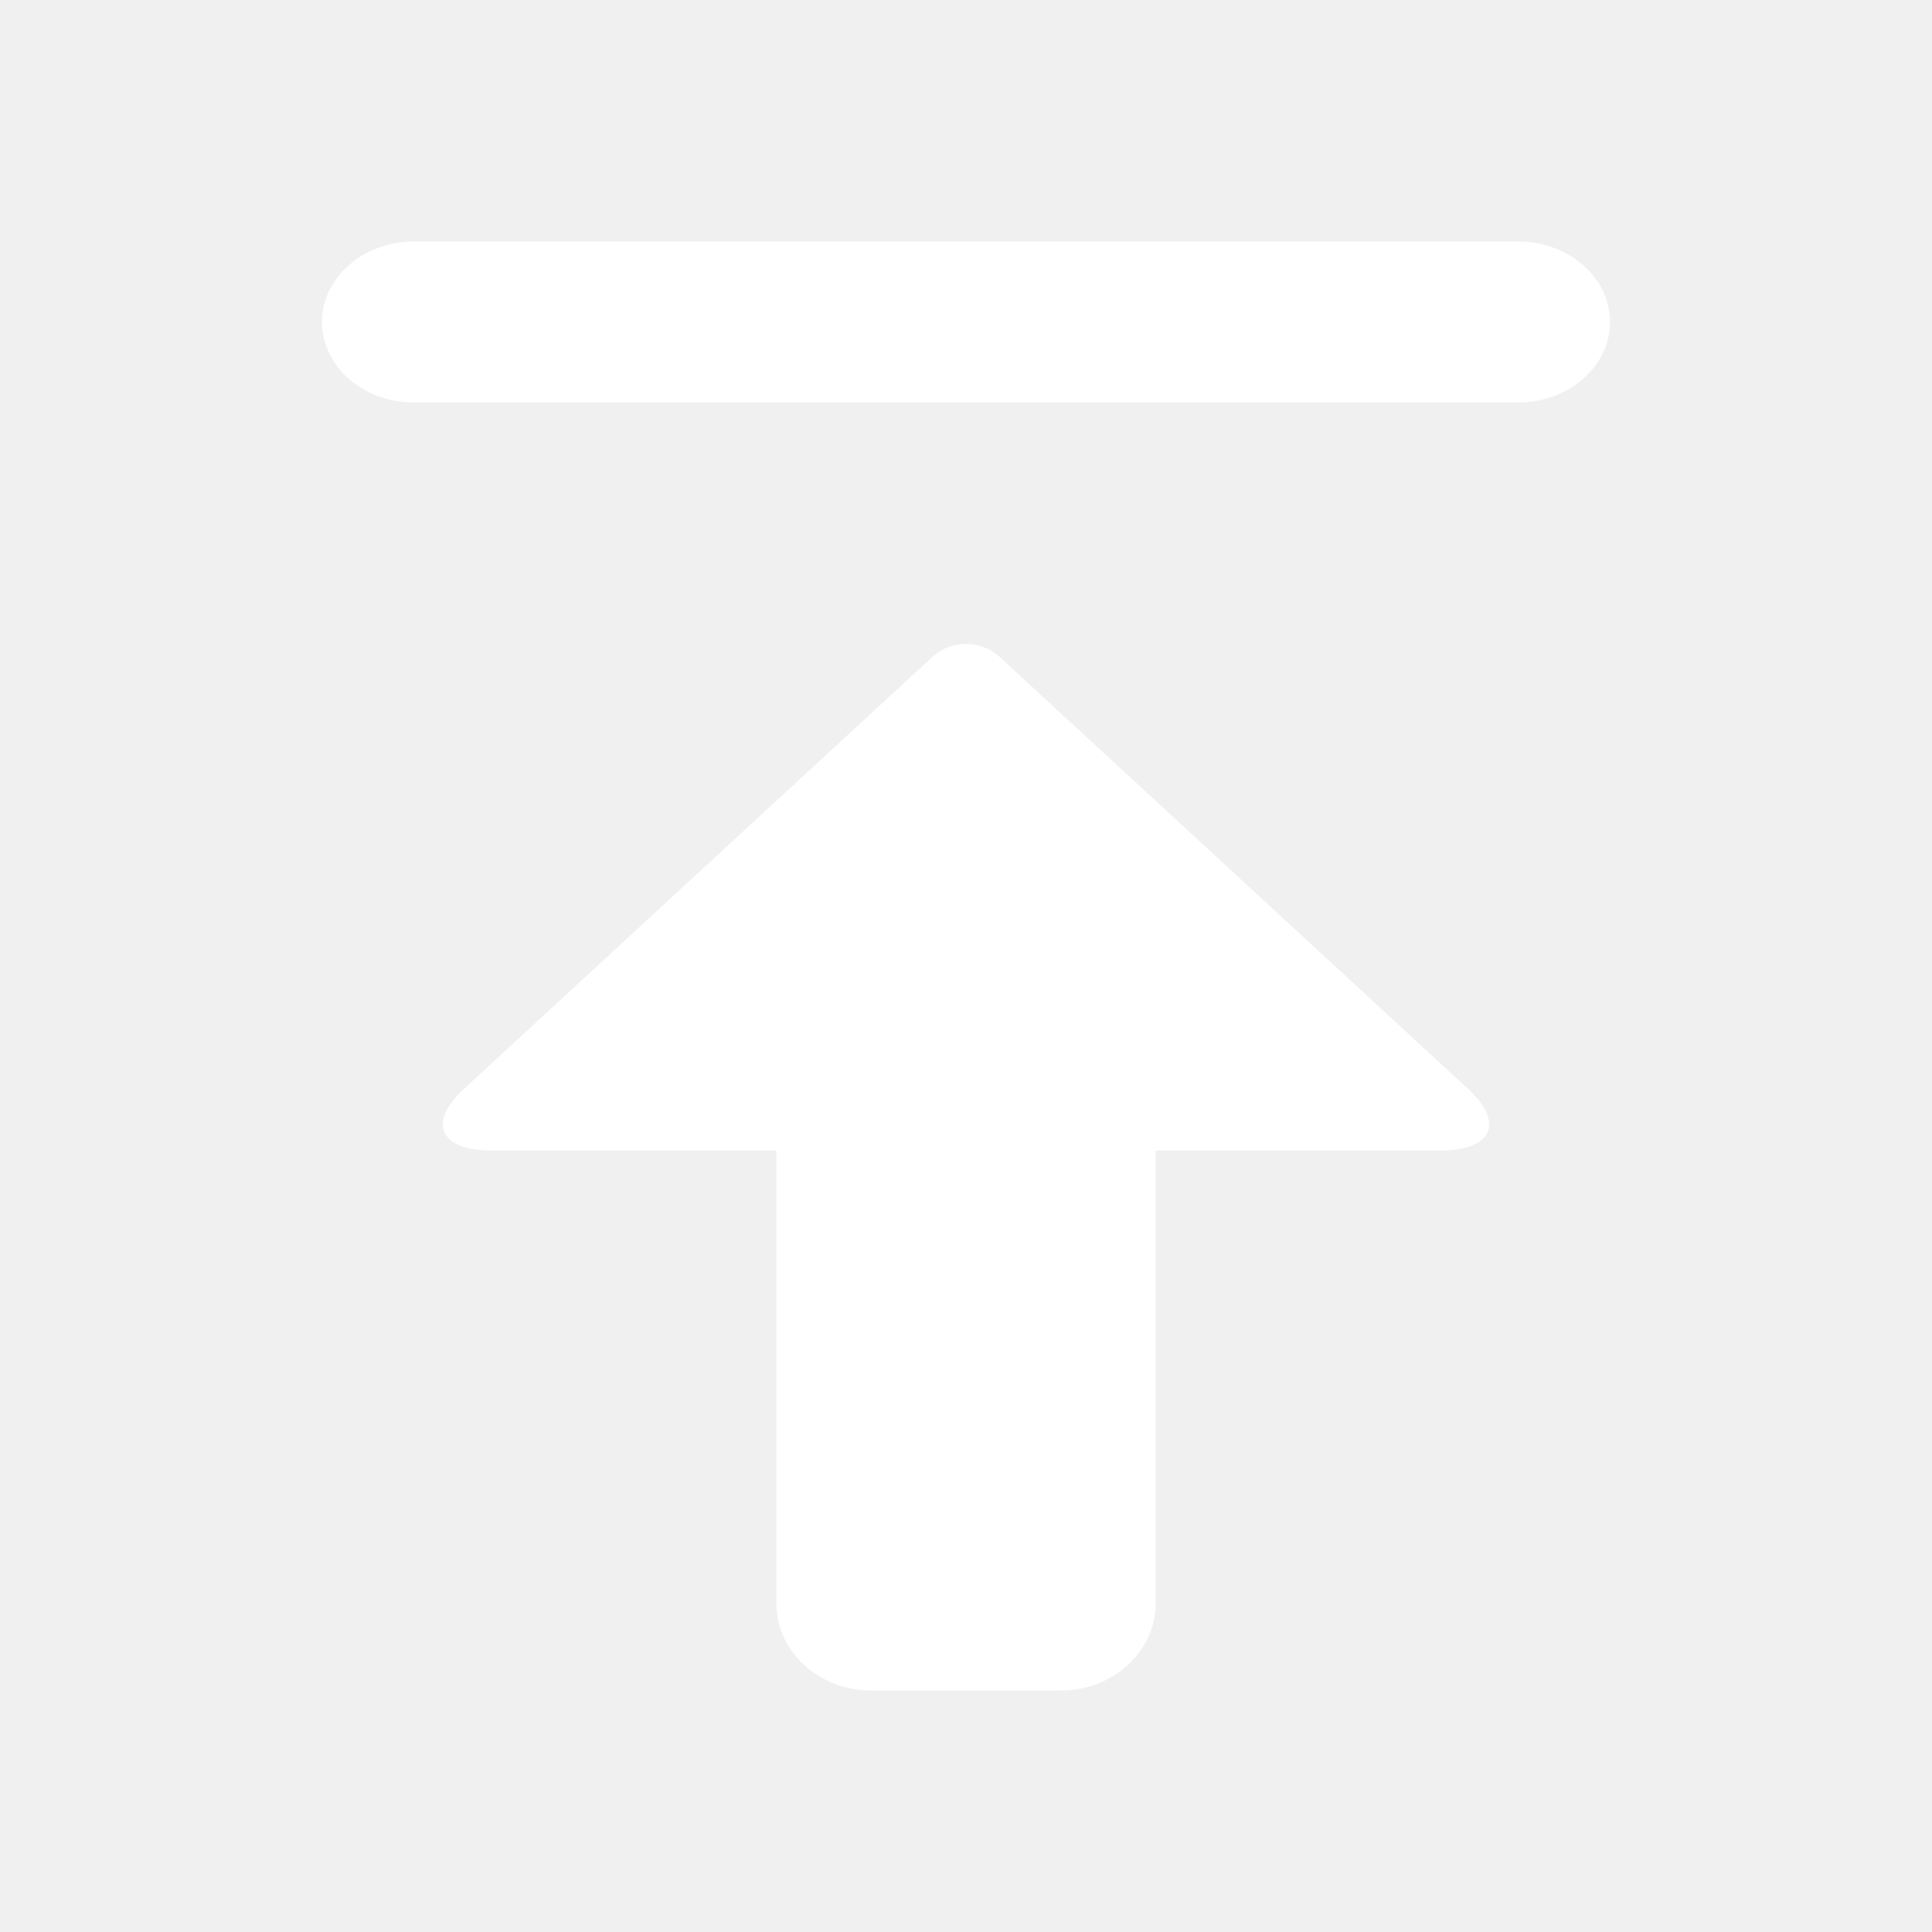
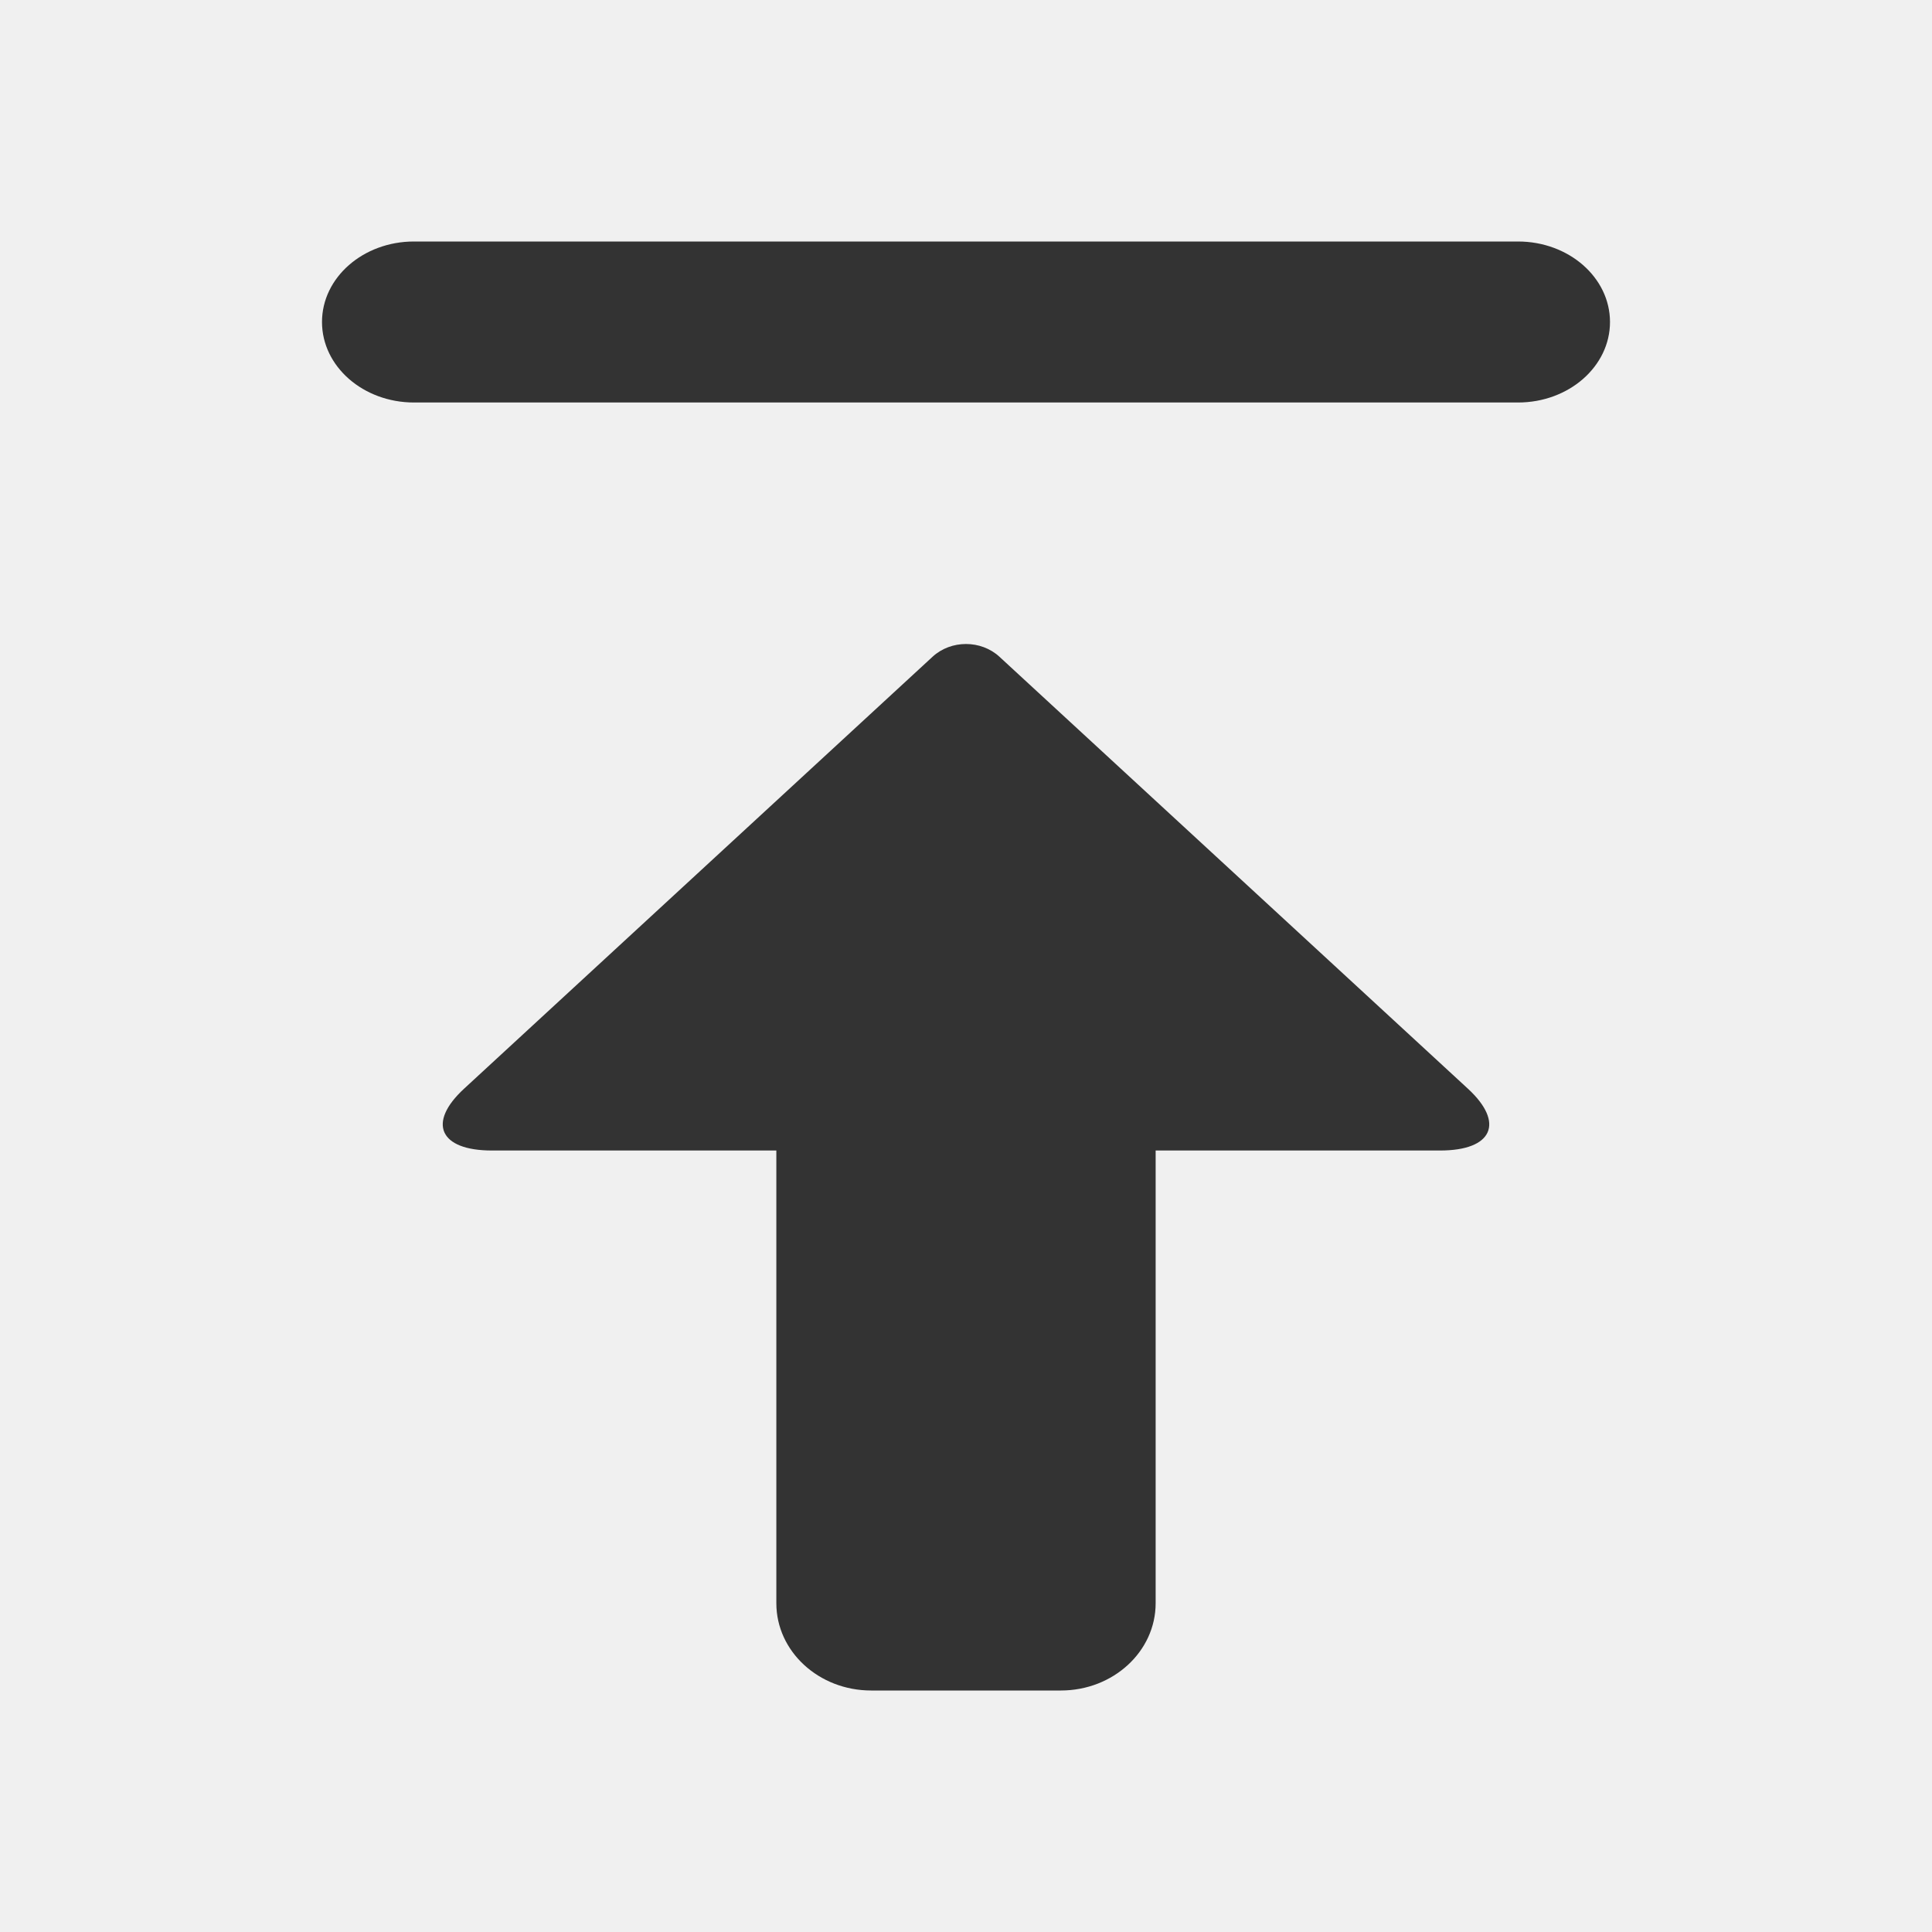
- <svg xmlns="http://www.w3.org/2000/svg" width="16" height="16" viewBox="0 0 24 24" version="1.1">
-   <g id="控件" stroke="none" stroke-width="1" fill="none" fill-rule="evenodd">
-     <g id="2.导航/8.BackTop返回顶部/亮色/圆形" transform="translate(-8, -8)">
-       <g id="编组" transform="translate(8, 8)">
-         <path d="M12.416,8.159 L18.235,13.525 C18.695,13.949 18.54,14.292 17.89,14.292 L14.356,14.292 L14.356,19.916 C14.356,20.515 13.829,21 13.178,21 L10.822,21 C10.171,21 9.644,20.515 9.644,19.916 L9.644,14.292 L6.11,14.292 C5.459,14.292 5.305,13.948 5.765,13.525 L11.584,8.159 C11.814,7.947 12.186,7.947 12.416,8.159 Z M18.857,3 C19.488,3 20,3.448 20,4 C20,4.552 19.488,5 18.857,5 L5.143,5 C4.512,5 4,4.552 4,4 C4,3.448 4.512,3 5.143,3 L18.857,3 Z" id="形状结合" fill="#FFFFFF" />
-         <rect id="矩形" fill="#D8D8D8" opacity="0" x="0" y="0" width="24" height="24" />
-       </g>
-     </g>
-   </g>
+ <svg xmlns="http://www.w3.org/2000/svg" viewBox="0 0 1024 1024">
+   <path fill="#333" fill-rule="evenodd" d="M529.75,348.113 L778.042,577.046 C797.664,595.139 791.058,609.794 763.304,609.794 L612.517,609.794 L612.517,849.749 C612.517,875.297 590.022,896 562.274,896 L461.723,896 C433.978,896 411.478,875.294 411.478,849.75 L411.478,609.794 L260.695,609.794 C232.937,609.794 226.34,595.131 245.956,577.046 L494.248,348.113 C504.05,339.074 519.946,339.073 529.75,348.113 Z M804.58,128 C831.488,128 853.333,147.103 853.333,170.667 C853.333,194.236 831.507,213.333 804.58,213.333 L219.42,213.333 C192.51,213.333 170.667,194.23 170.667,170.667 C170.667,147.098 192.493,128 219.42,128 L804.58,128 Z" />
</svg>
